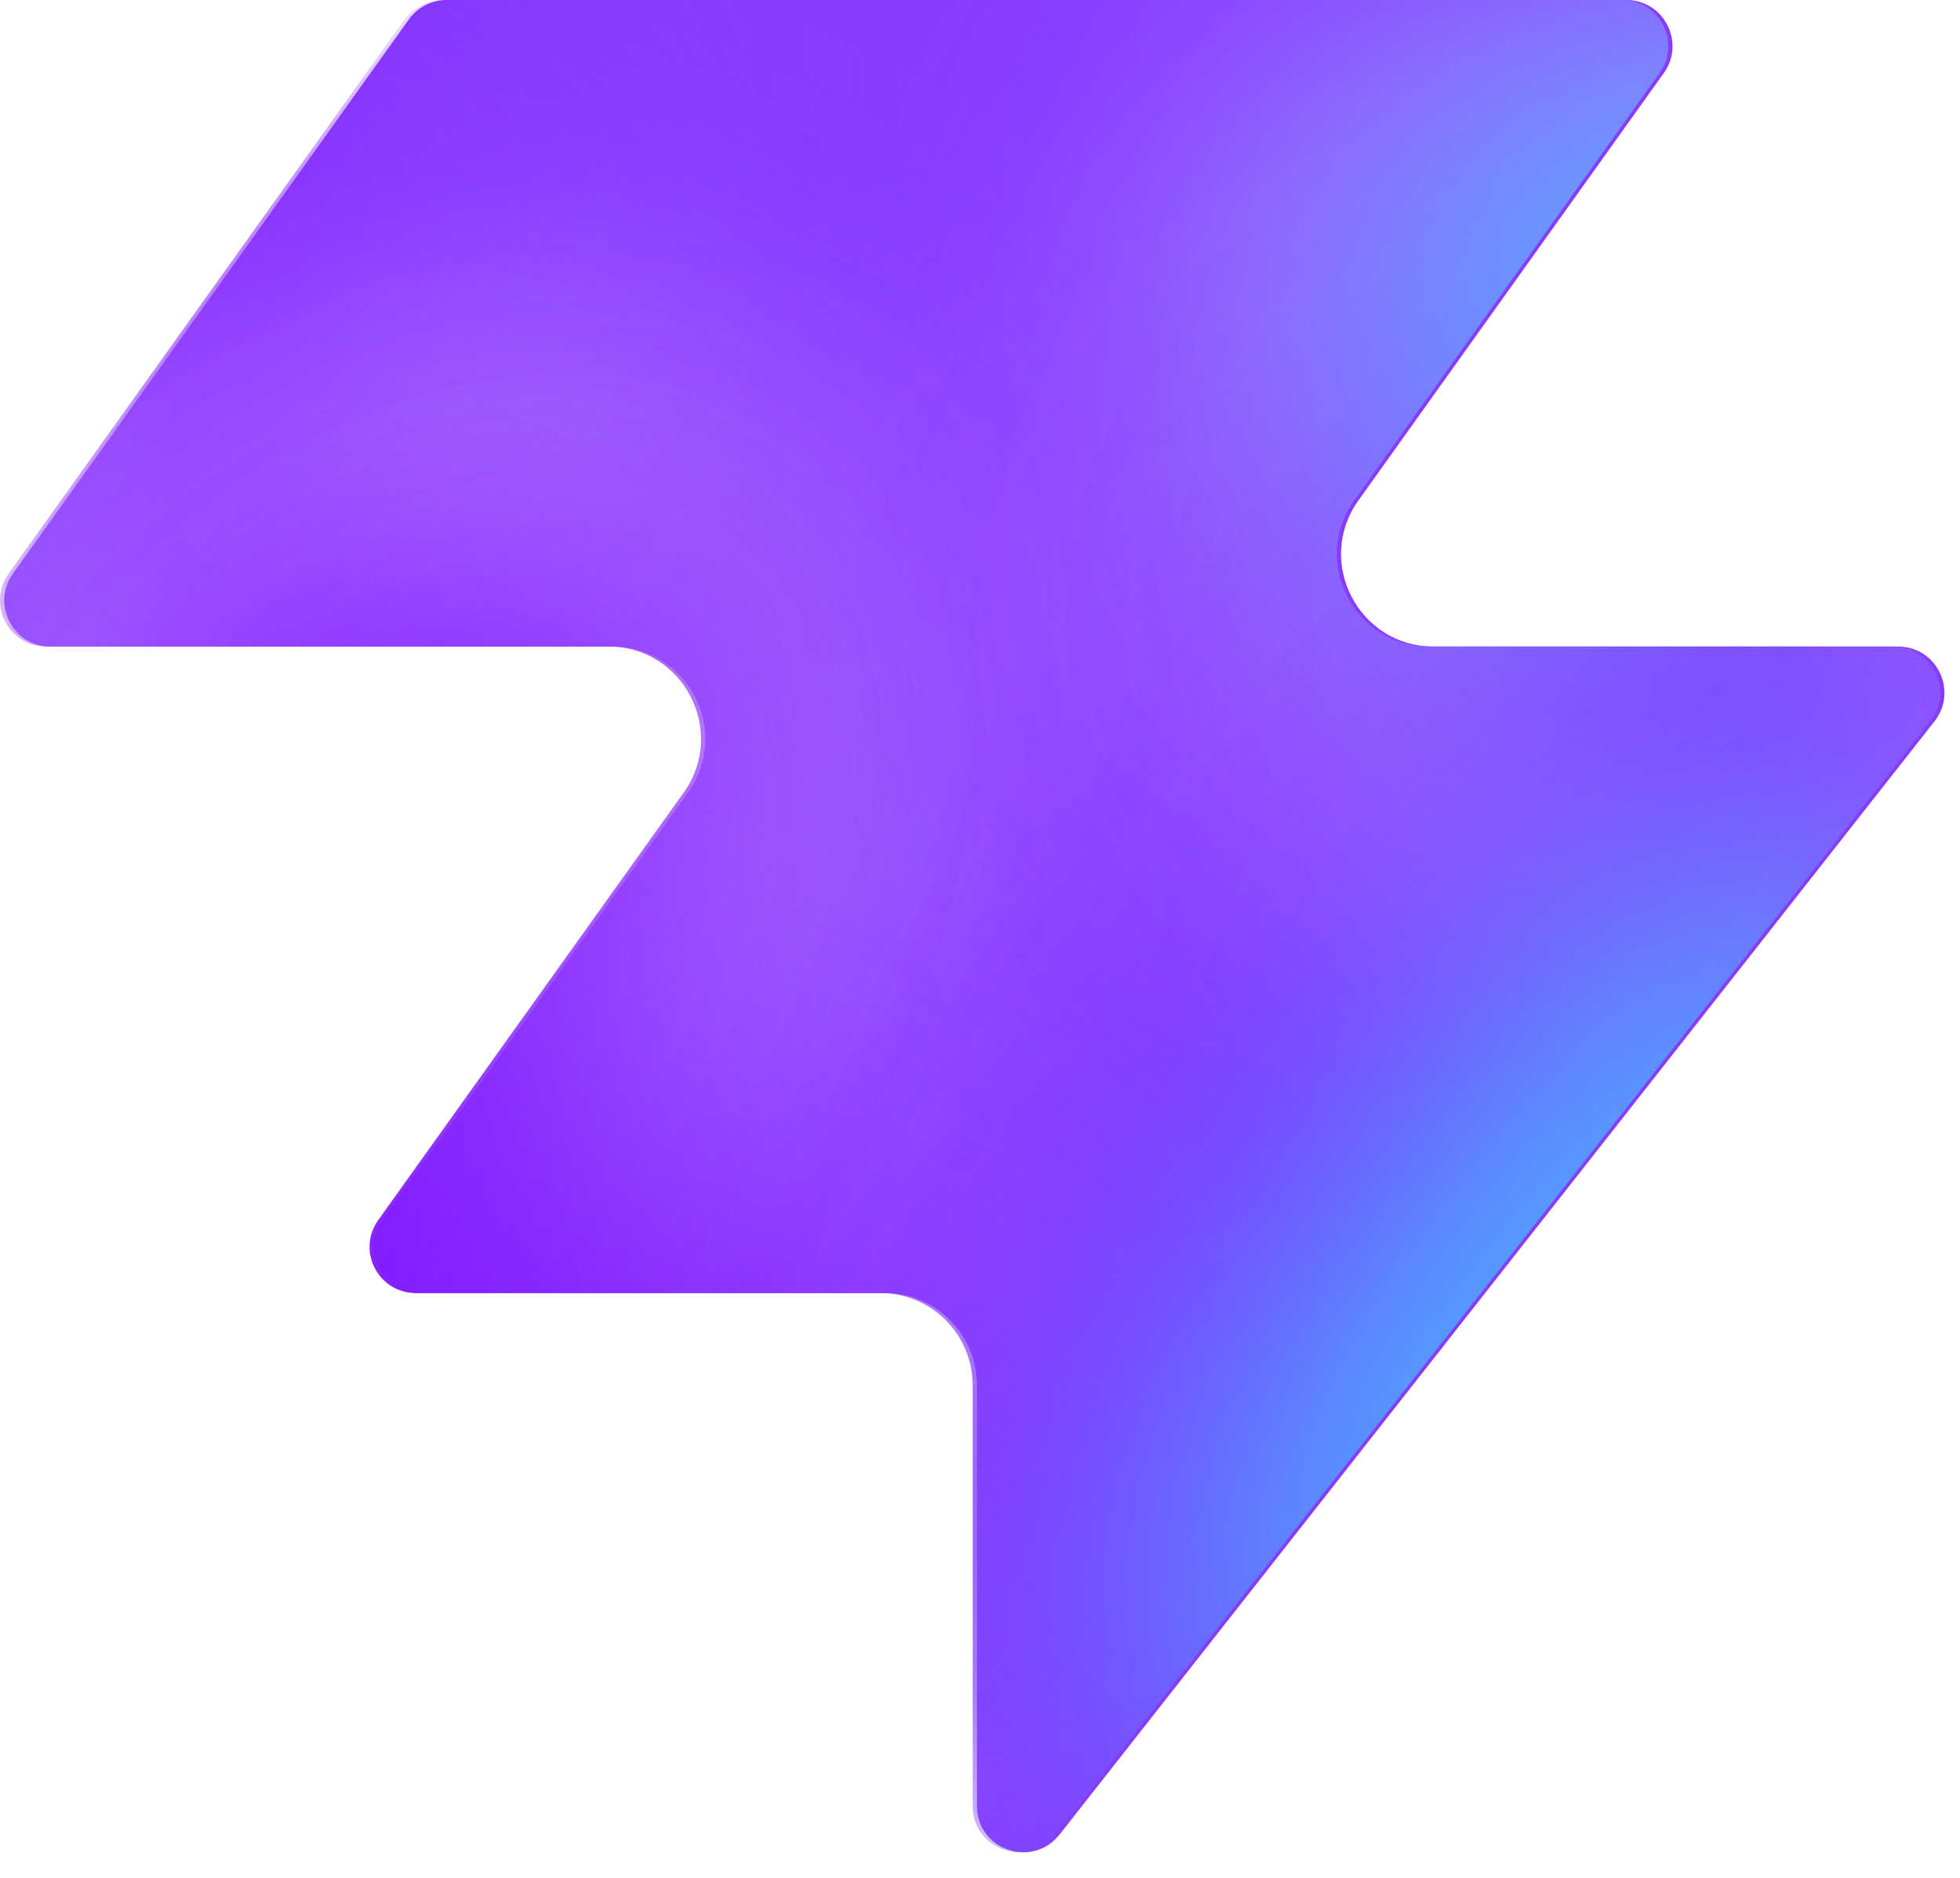
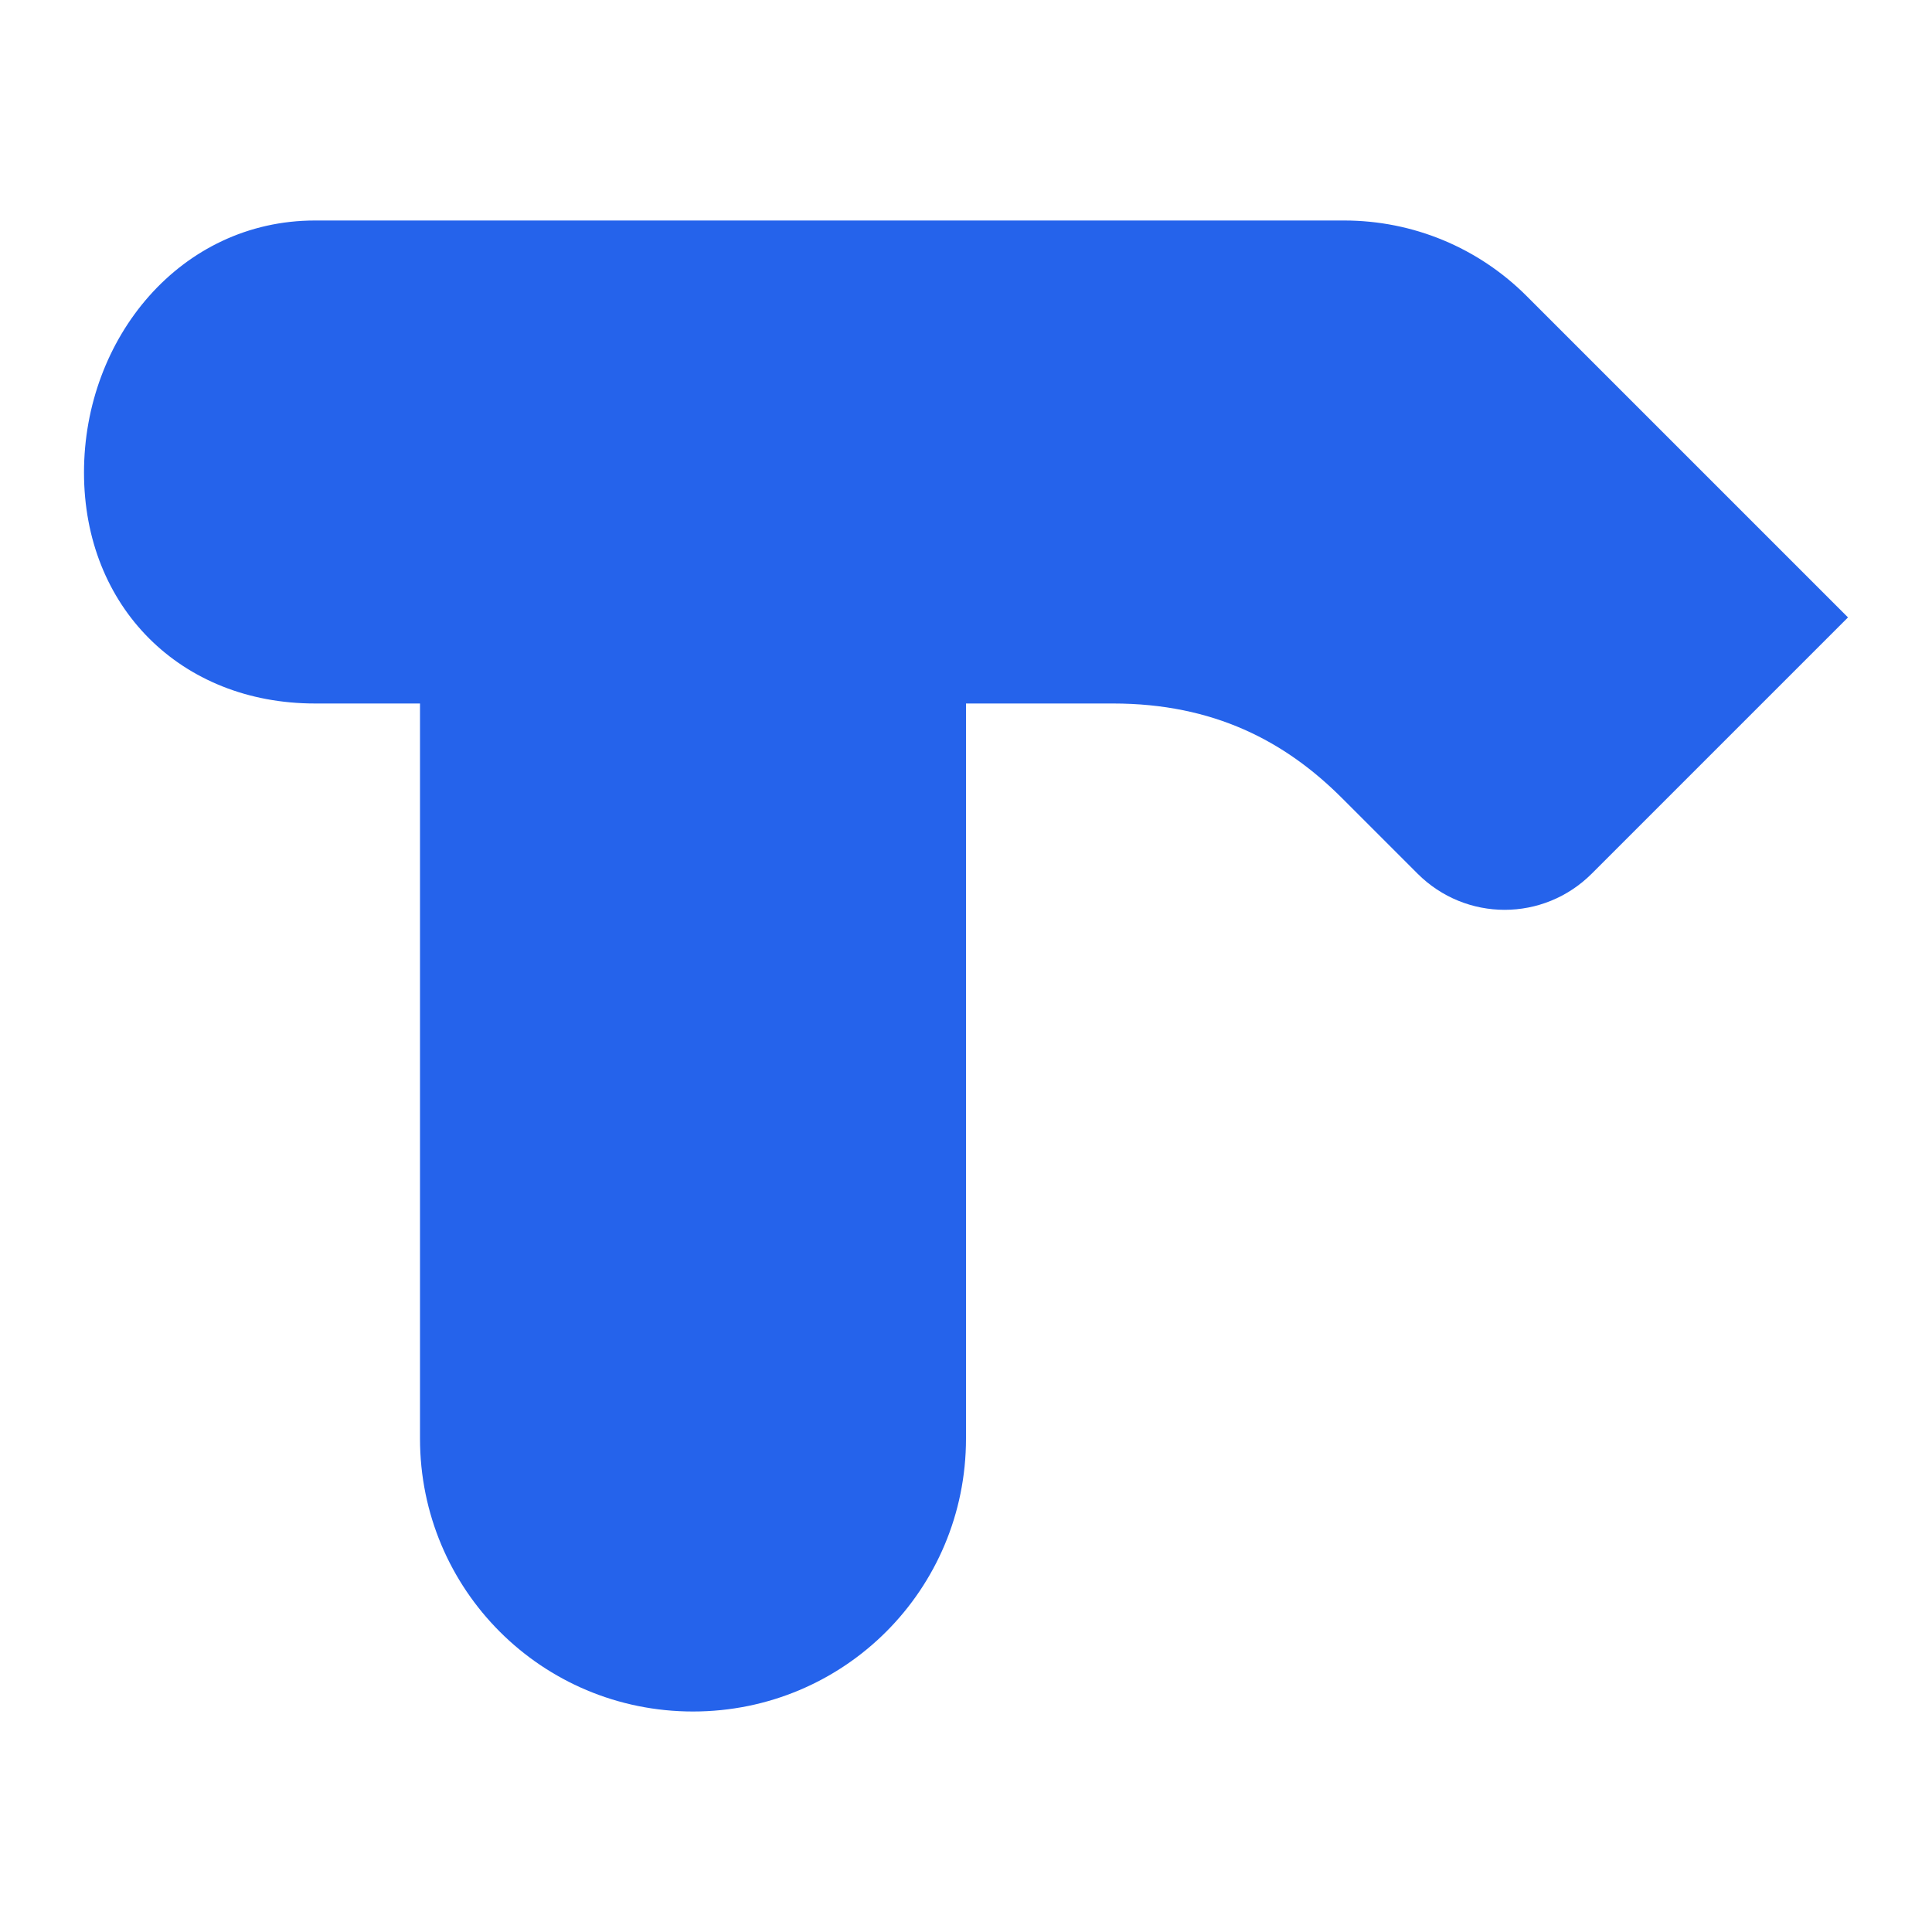
- <svg xmlns="http://www.w3.org/2000/svg" width="48" height="46" fill="none" viewBox="0 0 48 46">
-   <path fill="#863bff" d="M25.946 44.938c-.664.845-2.021.375-2.021-.698V33.937a2.26 2.26 0 0 0-2.262-2.262H10.287c-.92 0-1.456-1.04-.92-1.788l7.48-10.471c1.07-1.497 0-3.578-1.842-3.578H1.237c-.92 0-1.456-1.04-.92-1.788L10.013.474c.214-.297.556-.474.92-.474h28.894c.92 0 1.456 1.04.92 1.788l-7.48 10.471c-1.07 1.498 0 3.579 1.842 3.579h11.377c.943 0 1.473 1.088.89 1.83L25.947 44.94z" style="fill:#863bff;fill:color(display-p3 .525 .23 1);fill-opacity:1" />
-   <mask id="a" width="48" height="46" x="0" y="0" maskUnits="userSpaceOnUse" style="mask-type:alpha">
-     <path fill="#000" d="M25.842 44.938c-.664.844-2.021.375-2.021-.698V33.937a2.26 2.26 0 0 0-2.262-2.262H10.183c-.92 0-1.456-1.04-.92-1.788l7.48-10.471c1.07-1.498 0-3.579-1.842-3.579H1.133c-.92 0-1.456-1.04-.92-1.787L9.91.473c.214-.297.556-.474.92-.474h28.894c.92 0 1.456 1.04.92 1.788l-7.48 10.471c-1.07 1.498 0 3.578 1.842 3.578h11.377c.943 0 1.473 1.088.89 1.832L25.843 44.94z" style="fill:#000;fill-opacity:1" />
-   </mask>
-   <g mask="url(#a)">
-     <g filter="url(#b)">
-       <ellipse cx="5.508" cy="14.704" fill="#ede6ff" rx="5.508" ry="14.704" style="fill:#ede6ff;fill:color(display-p3 .927 .903 1);fill-opacity:1" transform="matrix(.00324 1 1 -.00324 -4.47 31.516)" />
-     </g>
-     <g filter="url(#c)">
-       <ellipse cx="10.399" cy="29.851" fill="#ede6ff" rx="10.399" ry="29.851" style="fill:#ede6ff;fill:color(display-p3 .927 .903 1);fill-opacity:1" transform="matrix(.00324 1 1 -.00324 -39.328 7.883)" />
-     </g>
-     <g filter="url(#d)">
-       <ellipse cx="5.508" cy="30.487" fill="#7e14ff" rx="5.508" ry="30.487" style="fill:#7e14ff;fill:color(display-p3 .492 .077 1);fill-opacity:1" transform="rotate(89.814 -25.913 -14.639)scale(1 -1)" />
-     </g>
-     <g filter="url(#e)">
-       <ellipse cx="5.508" cy="30.599" fill="#7e14ff" rx="5.508" ry="30.599" style="fill:#7e14ff;fill:color(display-p3 .492 .077 1);fill-opacity:1" transform="rotate(89.814 -32.644 -3.334)scale(1 -1)" />
-     </g>
-     <g filter="url(#f)">
-       <ellipse cx="5.508" cy="30.599" fill="#7e14ff" rx="5.508" ry="30.599" style="fill:#7e14ff;fill:color(display-p3 .492 .077 1);fill-opacity:1" transform="matrix(.00324 1 1 -.00324 -34.34 30.47)" />
-     </g>
-     <g filter="url(#g)">
-       <ellipse cx="14.072" cy="22.078" fill="#ede6ff" rx="14.072" ry="22.078" style="fill:#ede6ff;fill:color(display-p3 .927 .903 1);fill-opacity:1" transform="rotate(93.35 24.506 48.493)scale(-1 1)" />
-     </g>
-     <g filter="url(#h)">
-       <ellipse cx="3.47" cy="21.501" fill="#7e14ff" rx="3.47" ry="21.501" style="fill:#7e14ff;fill:color(display-p3 .492 .077 1);fill-opacity:1" transform="rotate(89.009 28.708 47.59)scale(-1 1)" />
-     </g>
-     <g filter="url(#i)">
-       <ellipse cx="3.47" cy="21.501" fill="#7e14ff" rx="3.47" ry="21.501" style="fill:#7e14ff;fill:color(display-p3 .492 .077 1);fill-opacity:1" transform="rotate(89.009 28.708 47.59)scale(-1 1)" />
-     </g>
-     <g filter="url(#j)">
-       <ellipse cx=".387" cy="8.972" fill="#7e14ff" rx="4.407" ry="29.108" style="fill:#7e14ff;fill:color(display-p3 .492 .077 1);fill-opacity:1" transform="rotate(39.51 .387 8.972)" />
-     </g>
-     <g filter="url(#k)">
-       <ellipse cx="47.523" cy="-6.092" fill="#7e14ff" rx="4.407" ry="29.108" style="fill:#7e14ff;fill:color(display-p3 .492 .077 1);fill-opacity:1" transform="rotate(37.892 47.523 -6.092)" />
-     </g>
-     <g filter="url(#l)">
-       <ellipse cx="41.412" cy="6.333" fill="#47bfff" rx="5.971" ry="9.665" style="fill:#47bfff;fill:color(display-p3 .28 .748 1);fill-opacity:1" transform="rotate(37.892 41.412 6.333)" />
-     </g>
-     <g filter="url(#m)">
-       <ellipse cx="-1.879" cy="38.332" fill="#7e14ff" rx="4.407" ry="29.108" style="fill:#7e14ff;fill:color(display-p3 .492 .077 1);fill-opacity:1" transform="rotate(37.892 -1.88 38.332)" />
-     </g>
-     <g filter="url(#n)">
-       <ellipse cx="-1.879" cy="38.332" fill="#7e14ff" rx="4.407" ry="29.108" style="fill:#7e14ff;fill:color(display-p3 .492 .077 1);fill-opacity:1" transform="rotate(37.892 -1.88 38.332)" />
-     </g>
-     <g filter="url(#o)">
-       <ellipse cx="35.651" cy="29.907" fill="#7e14ff" rx="4.407" ry="29.108" style="fill:#7e14ff;fill:color(display-p3 .492 .077 1);fill-opacity:1" transform="rotate(37.892 35.651 29.907)" />
-     </g>
-     <g filter="url(#p)">
-       <ellipse cx="38.418" cy="32.4" fill="#47bfff" rx="5.971" ry="15.297" style="fill:#47bfff;fill:color(display-p3 .28 .748 1);fill-opacity:1" transform="rotate(37.892 38.418 32.4)" />
-     </g>
-   </g>
-   <defs>
-     <filter id="b" width="60.045" height="41.654" x="-19.77" y="16.149" color-interpolation-filters="sRGB" filterUnits="userSpaceOnUse">
-       <feFlood flood-opacity="0" result="BackgroundImageFix" />
-       <feBlend in="SourceGraphic" in2="BackgroundImageFix" result="shape" />
-       <feGaussianBlur result="effect1_foregroundBlur_2002_17158" stdDeviation="7.659" />
-     </filter>
-     <filter id="c" width="90.34" height="51.437" x="-54.613" y="-7.533" color-interpolation-filters="sRGB" filterUnits="userSpaceOnUse">
-       <feFlood flood-opacity="0" result="BackgroundImageFix" />
-       <feBlend in="SourceGraphic" in2="BackgroundImageFix" result="shape" />
-       <feGaussianBlur result="effect1_foregroundBlur_2002_17158" stdDeviation="7.659" />
-     </filter>
-     <filter id="d" width="79.355" height="29.4" x="-49.64" y="2.03" color-interpolation-filters="sRGB" filterUnits="userSpaceOnUse">
-       <feFlood flood-opacity="0" result="BackgroundImageFix" />
-       <feBlend in="SourceGraphic" in2="BackgroundImageFix" result="shape" />
-       <feGaussianBlur result="effect1_foregroundBlur_2002_17158" stdDeviation="4.596" />
-     </filter>
-     <filter id="e" width="79.579" height="29.4" x="-45.045" y="20.029" color-interpolation-filters="sRGB" filterUnits="userSpaceOnUse">
-       <feFlood flood-opacity="0" result="BackgroundImageFix" />
-       <feBlend in="SourceGraphic" in2="BackgroundImageFix" result="shape" />
-       <feGaussianBlur result="effect1_foregroundBlur_2002_17158" stdDeviation="4.596" />
-     </filter>
-     <filter id="f" width="79.579" height="29.4" x="-43.513" y="21.178" color-interpolation-filters="sRGB" filterUnits="userSpaceOnUse">
-       <feFlood flood-opacity="0" result="BackgroundImageFix" />
-       <feBlend in="SourceGraphic" in2="BackgroundImageFix" result="shape" />
-       <feGaussianBlur result="effect1_foregroundBlur_2002_17158" stdDeviation="4.596" />
-     </filter>
-     <filter id="g" width="74.749" height="58.852" x="15.756" y="-17.901" color-interpolation-filters="sRGB" filterUnits="userSpaceOnUse">
-       <feFlood flood-opacity="0" result="BackgroundImageFix" />
-       <feBlend in="SourceGraphic" in2="BackgroundImageFix" result="shape" />
-       <feGaussianBlur result="effect1_foregroundBlur_2002_17158" stdDeviation="7.659" />
-     </filter>
-     <filter id="h" width="61.377" height="25.362" x="23.548" y="2.284" color-interpolation-filters="sRGB" filterUnits="userSpaceOnUse">
-       <feFlood flood-opacity="0" result="BackgroundImageFix" />
-       <feBlend in="SourceGraphic" in2="BackgroundImageFix" result="shape" />
-       <feGaussianBlur result="effect1_foregroundBlur_2002_17158" stdDeviation="4.596" />
-     </filter>
-     <filter id="i" width="61.377" height="25.362" x="23.548" y="2.284" color-interpolation-filters="sRGB" filterUnits="userSpaceOnUse">
-       <feFlood flood-opacity="0" result="BackgroundImageFix" />
-       <feBlend in="SourceGraphic" in2="BackgroundImageFix" result="shape" />
-       <feGaussianBlur result="effect1_foregroundBlur_2002_17158" stdDeviation="4.596" />
-     </filter>
-     <filter id="j" width="56.045" height="63.649" x="-27.636" y="-22.853" color-interpolation-filters="sRGB" filterUnits="userSpaceOnUse">
-       <feFlood flood-opacity="0" result="BackgroundImageFix" />
-       <feBlend in="SourceGraphic" in2="BackgroundImageFix" result="shape" />
-       <feGaussianBlur result="effect1_foregroundBlur_2002_17158" stdDeviation="4.596" />
-     </filter>
-     <filter id="k" width="54.814" height="64.646" x="20.116" y="-38.415" color-interpolation-filters="sRGB" filterUnits="userSpaceOnUse">
-       <feFlood flood-opacity="0" result="BackgroundImageFix" />
-       <feBlend in="SourceGraphic" in2="BackgroundImageFix" result="shape" />
-       <feGaussianBlur result="effect1_foregroundBlur_2002_17158" stdDeviation="4.596" />
-     </filter>
-     <filter id="l" width="33.541" height="35.313" x="24.641" y="-11.323" color-interpolation-filters="sRGB" filterUnits="userSpaceOnUse">
-       <feFlood flood-opacity="0" result="BackgroundImageFix" />
-       <feBlend in="SourceGraphic" in2="BackgroundImageFix" result="shape" />
-       <feGaussianBlur result="effect1_foregroundBlur_2002_17158" stdDeviation="4.596" />
-     </filter>
-     <filter id="m" width="54.814" height="64.646" x="-29.286" y="6.009" color-interpolation-filters="sRGB" filterUnits="userSpaceOnUse">
-       <feFlood flood-opacity="0" result="BackgroundImageFix" />
-       <feBlend in="SourceGraphic" in2="BackgroundImageFix" result="shape" />
-       <feGaussianBlur result="effect1_foregroundBlur_2002_17158" stdDeviation="4.596" />
-     </filter>
-     <filter id="n" width="54.814" height="64.646" x="-29.286" y="6.009" color-interpolation-filters="sRGB" filterUnits="userSpaceOnUse">
-       <feFlood flood-opacity="0" result="BackgroundImageFix" />
-       <feBlend in="SourceGraphic" in2="BackgroundImageFix" result="shape" />
-       <feGaussianBlur result="effect1_foregroundBlur_2002_17158" stdDeviation="4.596" />
-     </filter>
-     <filter id="o" width="54.814" height="64.646" x="8.244" y="-2.416" color-interpolation-filters="sRGB" filterUnits="userSpaceOnUse">
-       <feFlood flood-opacity="0" result="BackgroundImageFix" />
-       <feBlend in="SourceGraphic" in2="BackgroundImageFix" result="shape" />
-       <feGaussianBlur result="effect1_foregroundBlur_2002_17158" stdDeviation="4.596" />
-     </filter>
-     <filter id="p" width="39.409" height="43.623" x="18.713" y="10.588" color-interpolation-filters="sRGB" filterUnits="userSpaceOnUse">
-       <feFlood flood-opacity="0" result="BackgroundImageFix" />
-       <feBlend in="SourceGraphic" in2="BackgroundImageFix" result="shape" />
-       <feGaussianBlur result="effect1_foregroundBlur_2002_17158" stdDeviation="4.596" />
-     </filter>
-   </defs>
+ <svg xmlns="http://www.w3.org/2000/svg" viewBox="0 7.5 92 92">
+   <path fill="#2563EB" d="M 15 18 H 64 C 67.3 18 70.4 19.3 72.7 21.6 L 88 36.9 L 75.8 49.1 C 73.5 51.4 69.8 51.4 67.5 49.1 L 63.9 45.5 C 61.2 42.8 57.8 41 53 41 H 46 V 76 C 46 83.2 40.2 89 33 89 C 25.8 89 20 83.2 20 76 V 41 H 15 C 8.6 41 4 36.4 4 30 C 4 23.6 8.6 18 15 18 Z" />
</svg>
